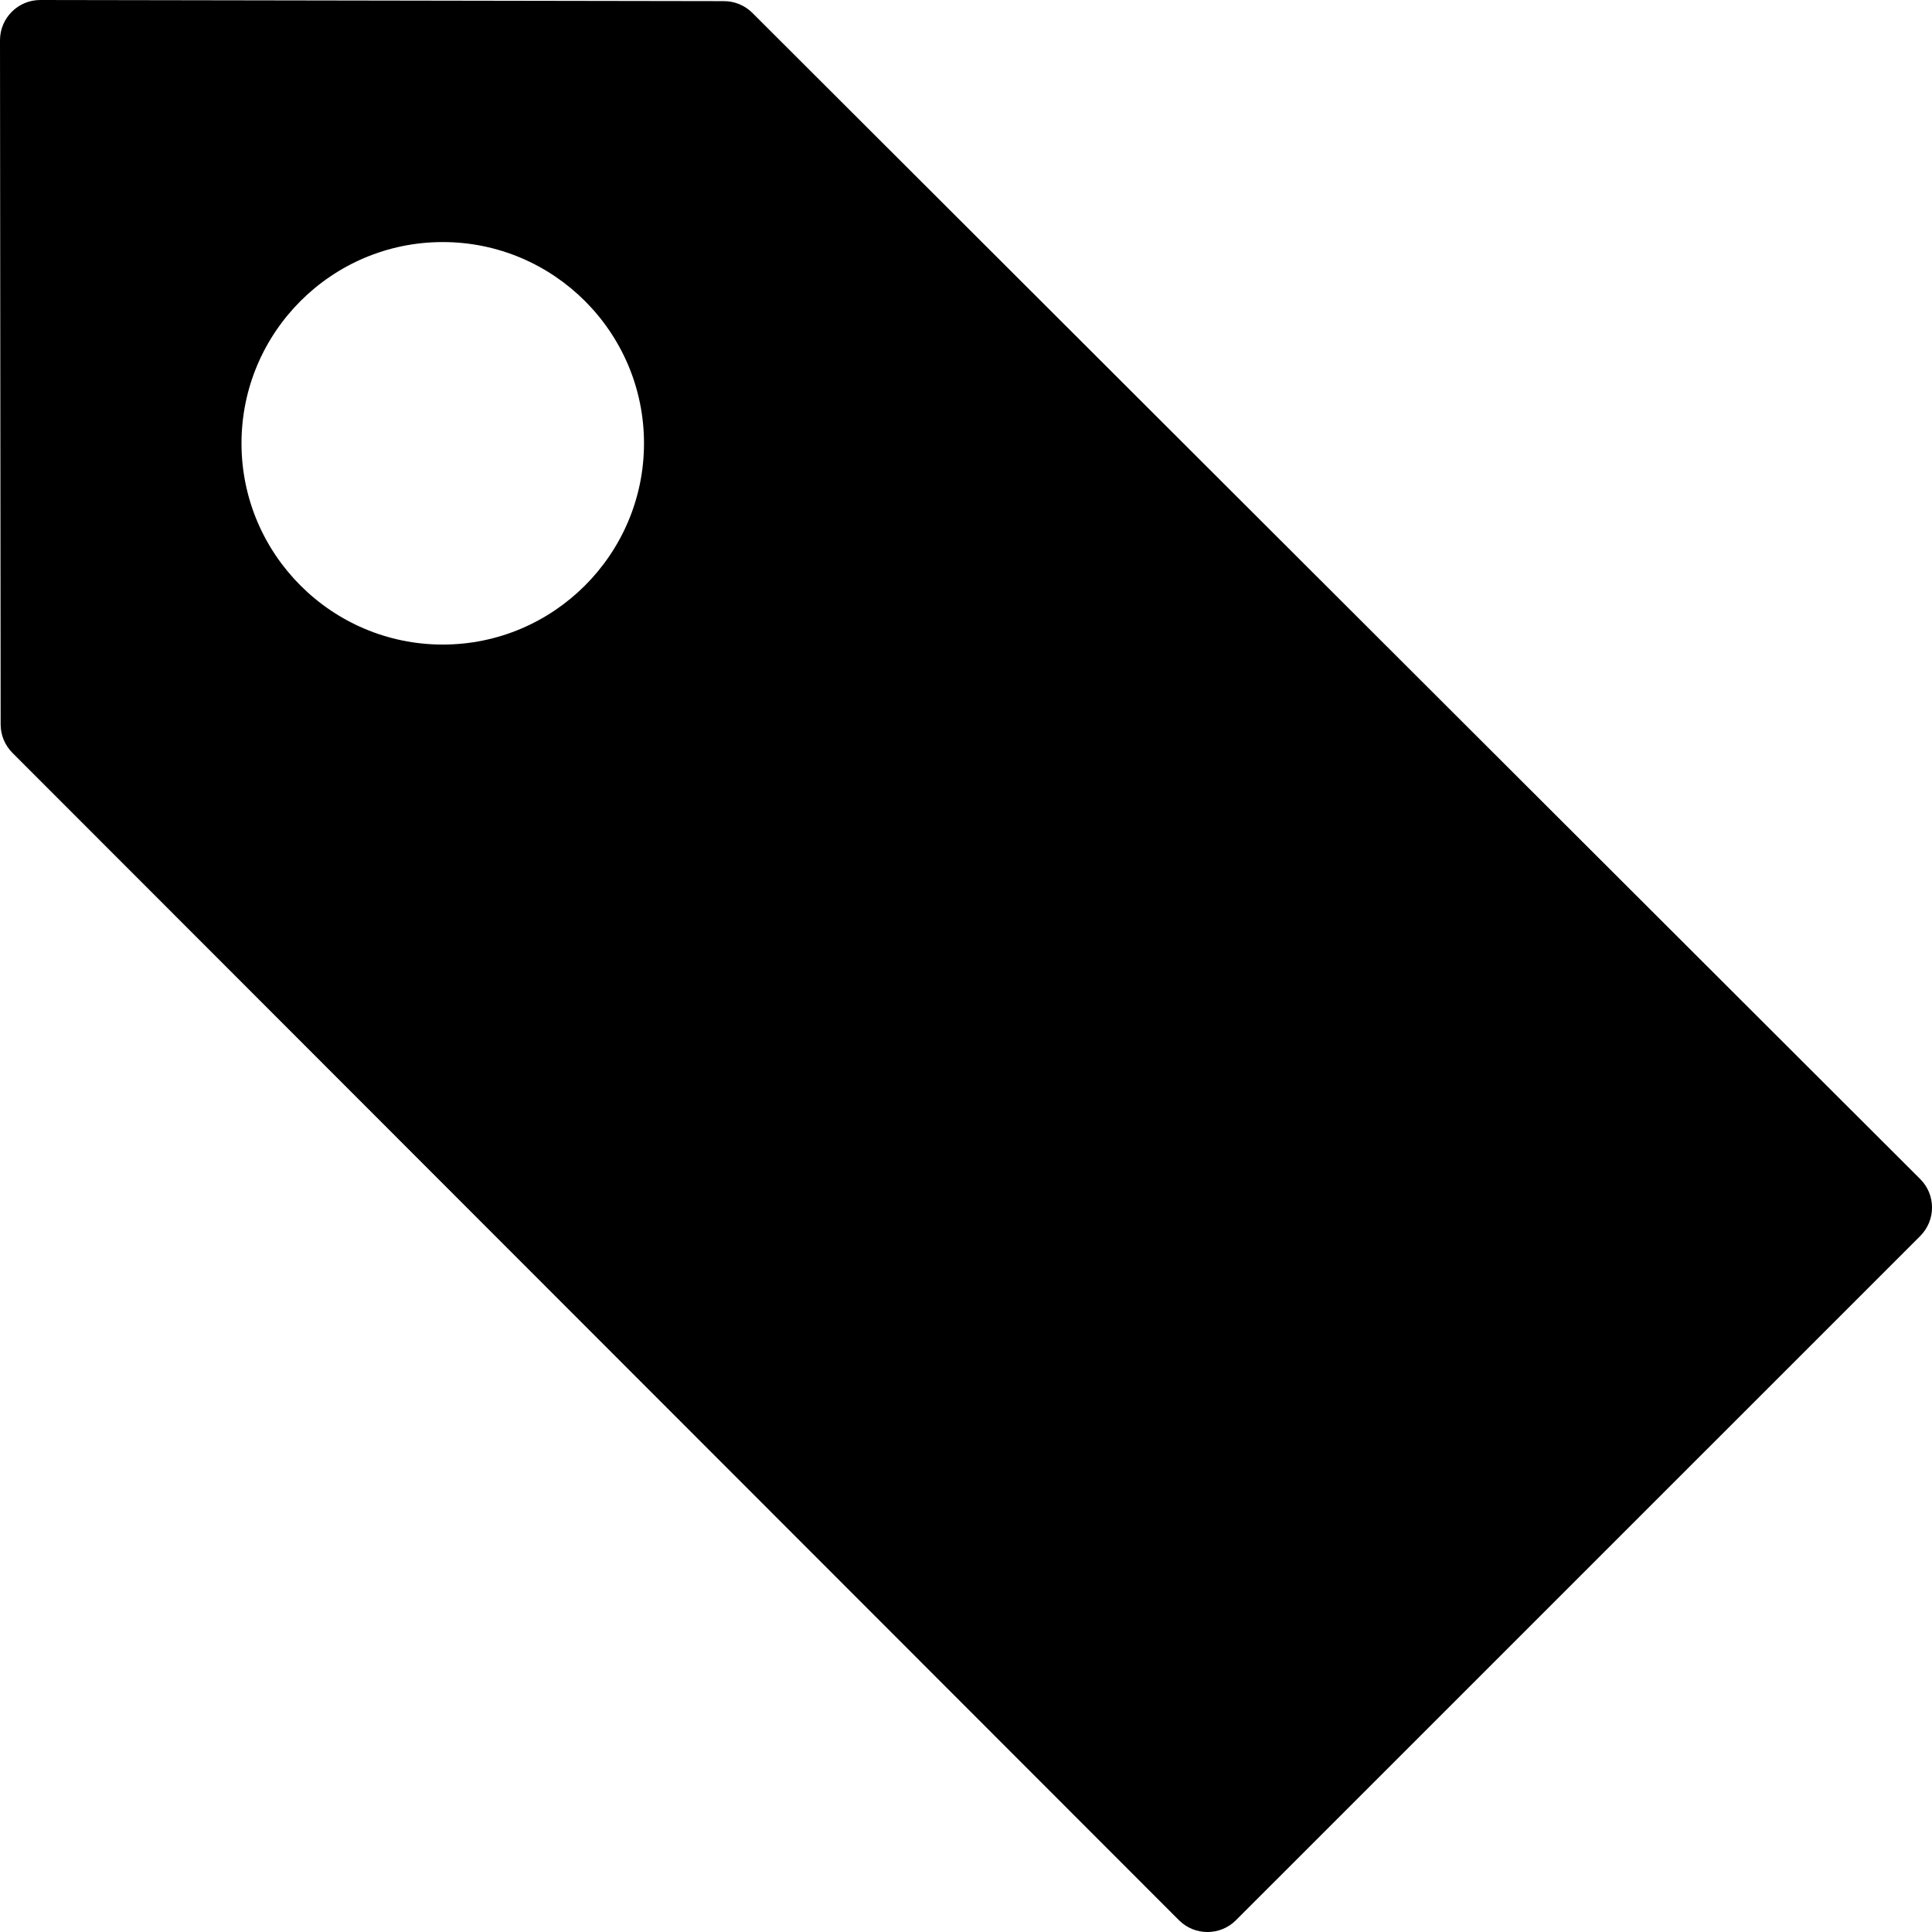
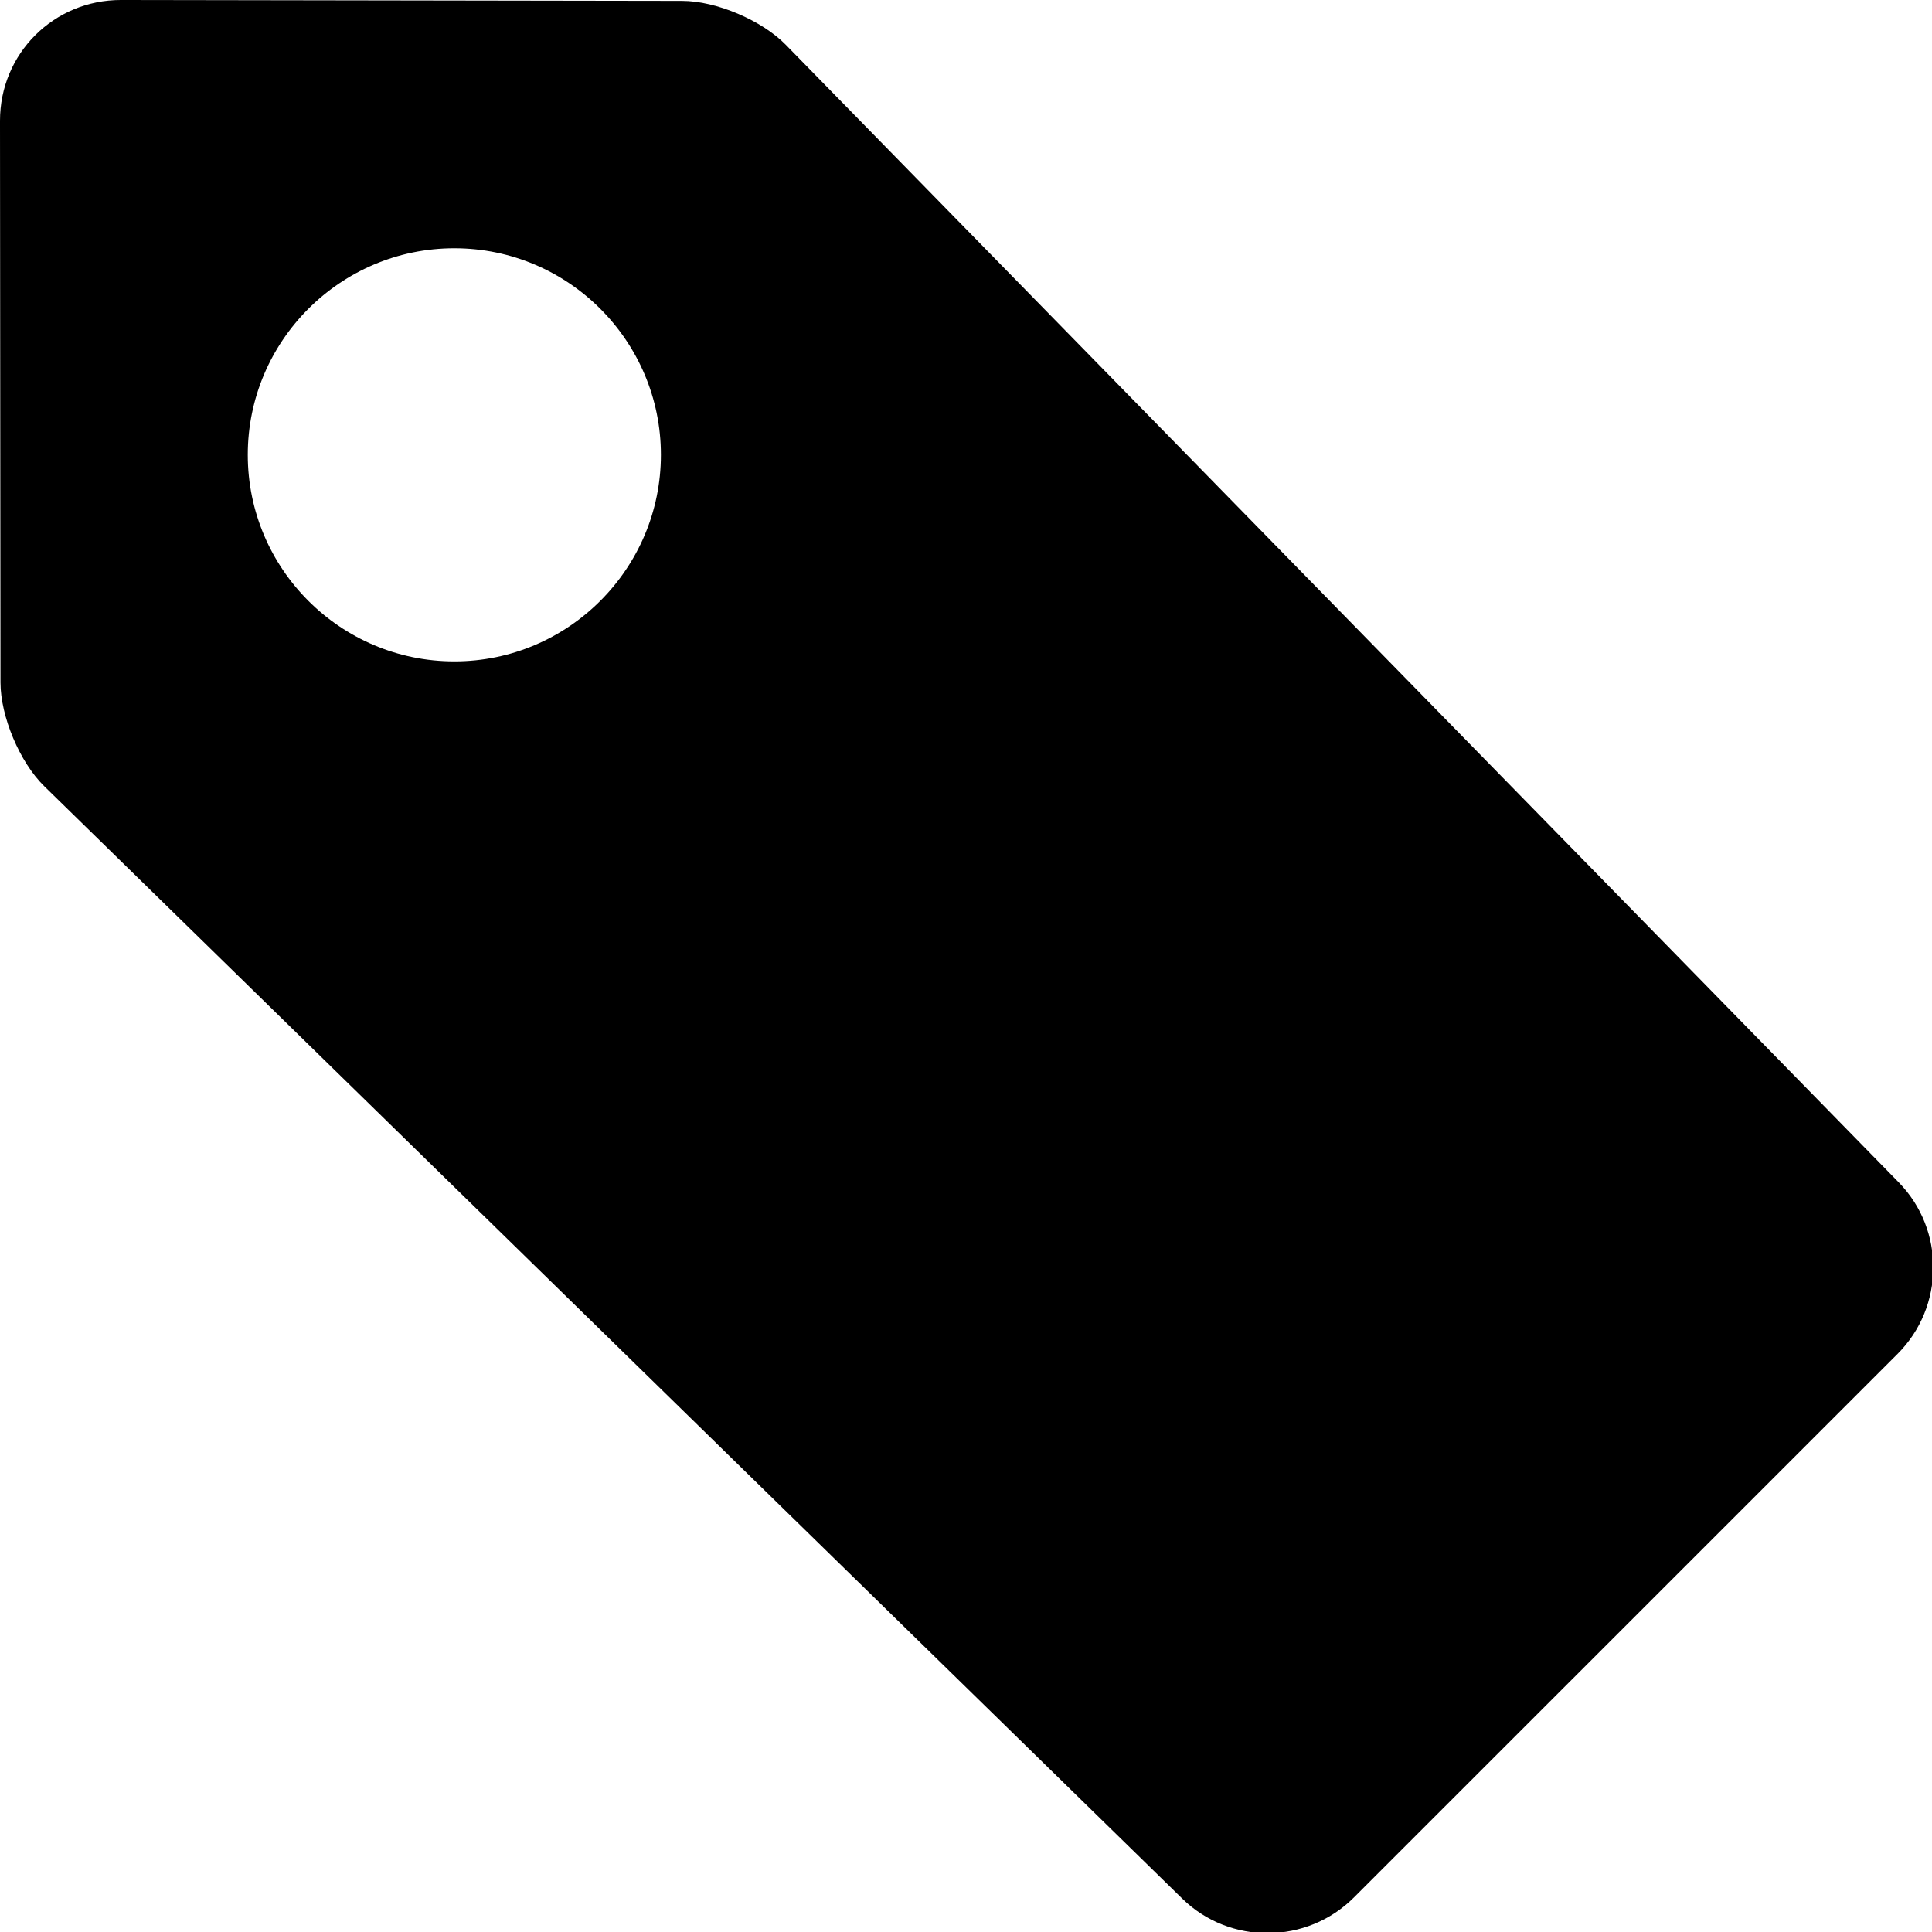
<svg xmlns="http://www.w3.org/2000/svg" width="24px" height="24px" viewBox="0 0 24 24" version="1.1">
  <defs />
-   <g id="Icons" stroke="none" stroke-width="1" fill="none" fill-rule="evenodd">
-     <g id="tag" fill="#000000">
-       <path d="M23.854,14.647 L9.346,0.16 C9.252,0.066 9.125,0.014 8.992,0.014 L0.5,0 C0.224,0 0,0.224 0,0.5 L0.008,9 C0.008,9.132 0.061,9.259 0.155,9.353 L14.646,23.854 C14.841,24.049 15.158,24.049 15.353,23.854 L23.854,15.354 C24.049,15.158 24.049,14.842 23.854,14.647 L23.854,14.647 Z M5.5,8.007 C4.121,8.007 3,6.885 3,5.507 C3,4.128 4.121,3.007 5.5,3.007 C6.878,3.007 8,4.128 8,5.507 C8,6.885 6.878,8.007 5.5,8.007 L5.5,8.007 Z" />
+   <g id="Icons" stroke="none" stroke-width="1">
+     <g id="tag">
+       <path d="M9.759,0.554 C9.466,0.255 8.9,0.011 8.473,0.011 L1.502,-6.25394524e-05 C0.672,-0.001 -0.001,0.662 -3.62041405e-05,1.502 L0.006,8.48 C0.007,8.897 0.242,9.465 0.549,9.766 L14.687,23.586 C15.279,24.164 16.235,24.155 16.819,23.571 L23.572,16.819 C24.158,16.233 24.164,15.278 23.587,14.688 L9.759,0.554 Z M5.644,8.216 C4.229,8.216 3.078,7.065 3.078,5.65 C3.078,4.235 4.229,3.084 5.644,3.084 C7.059,3.084 8.21,4.235 8.21,5.65 C8.21,7.065 7.059,8.216 5.644,8.216 L5.644,8.216 Z" />
    </g>
  </g>
</svg>
